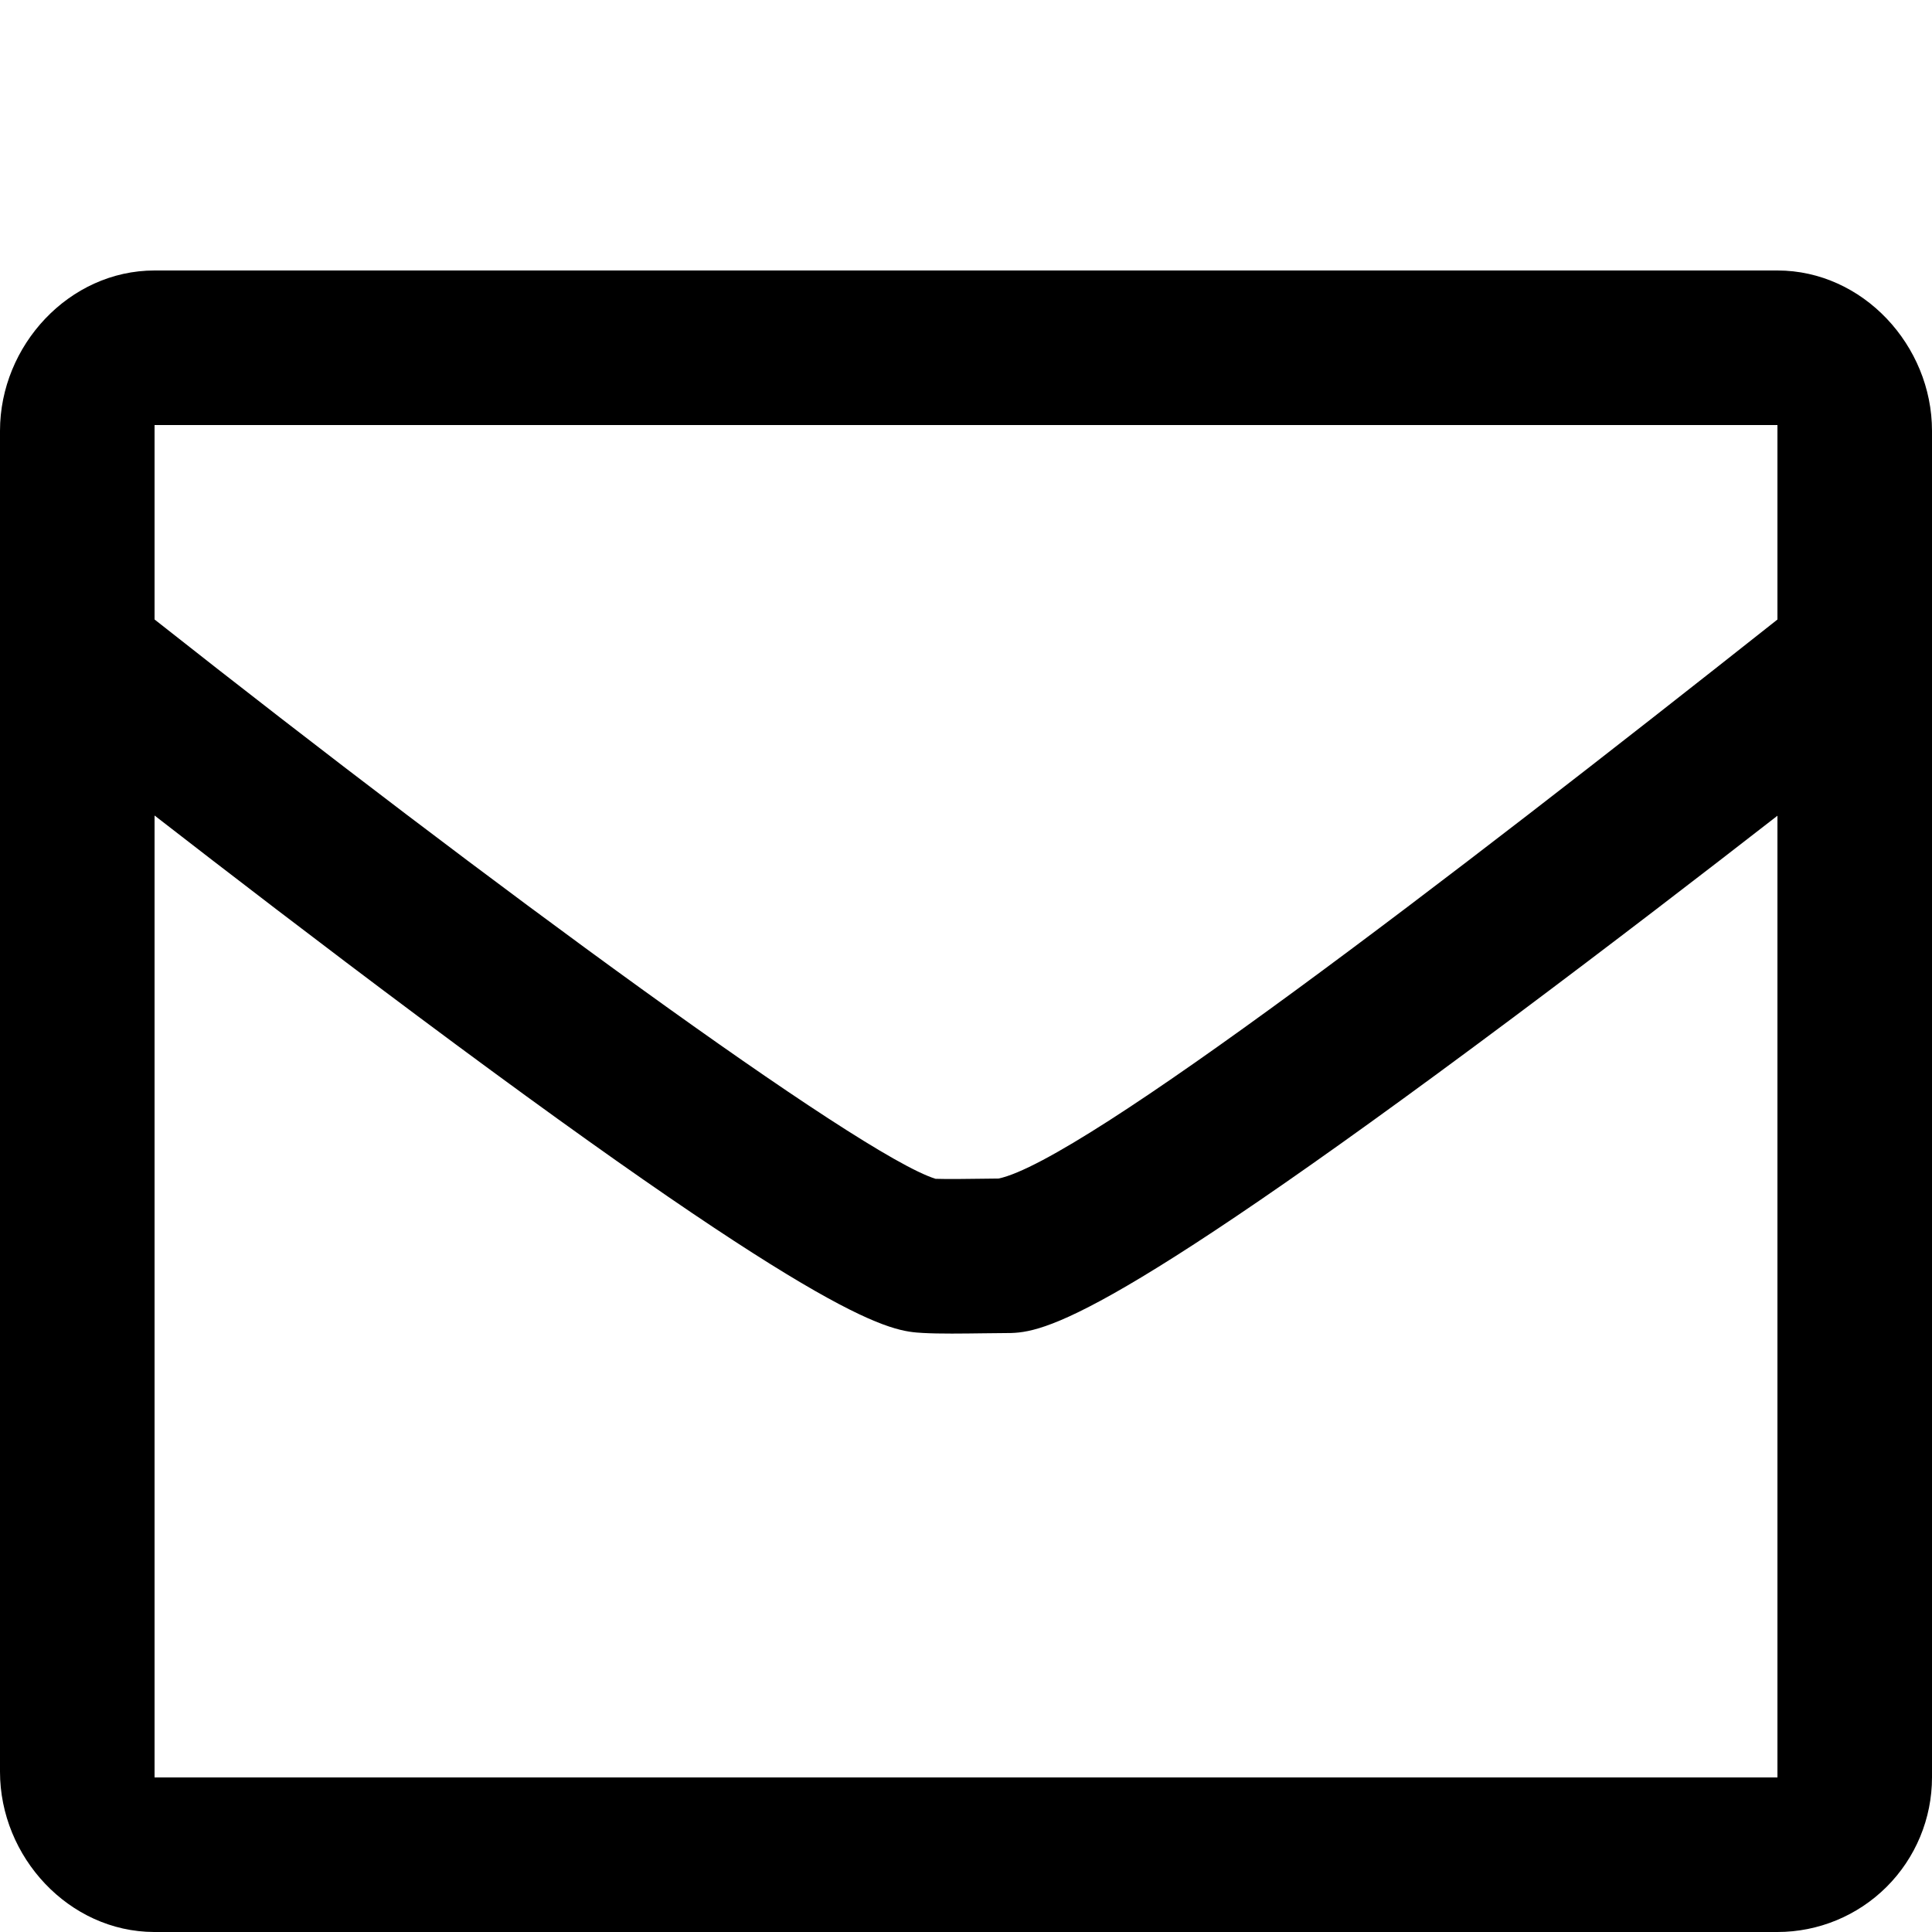
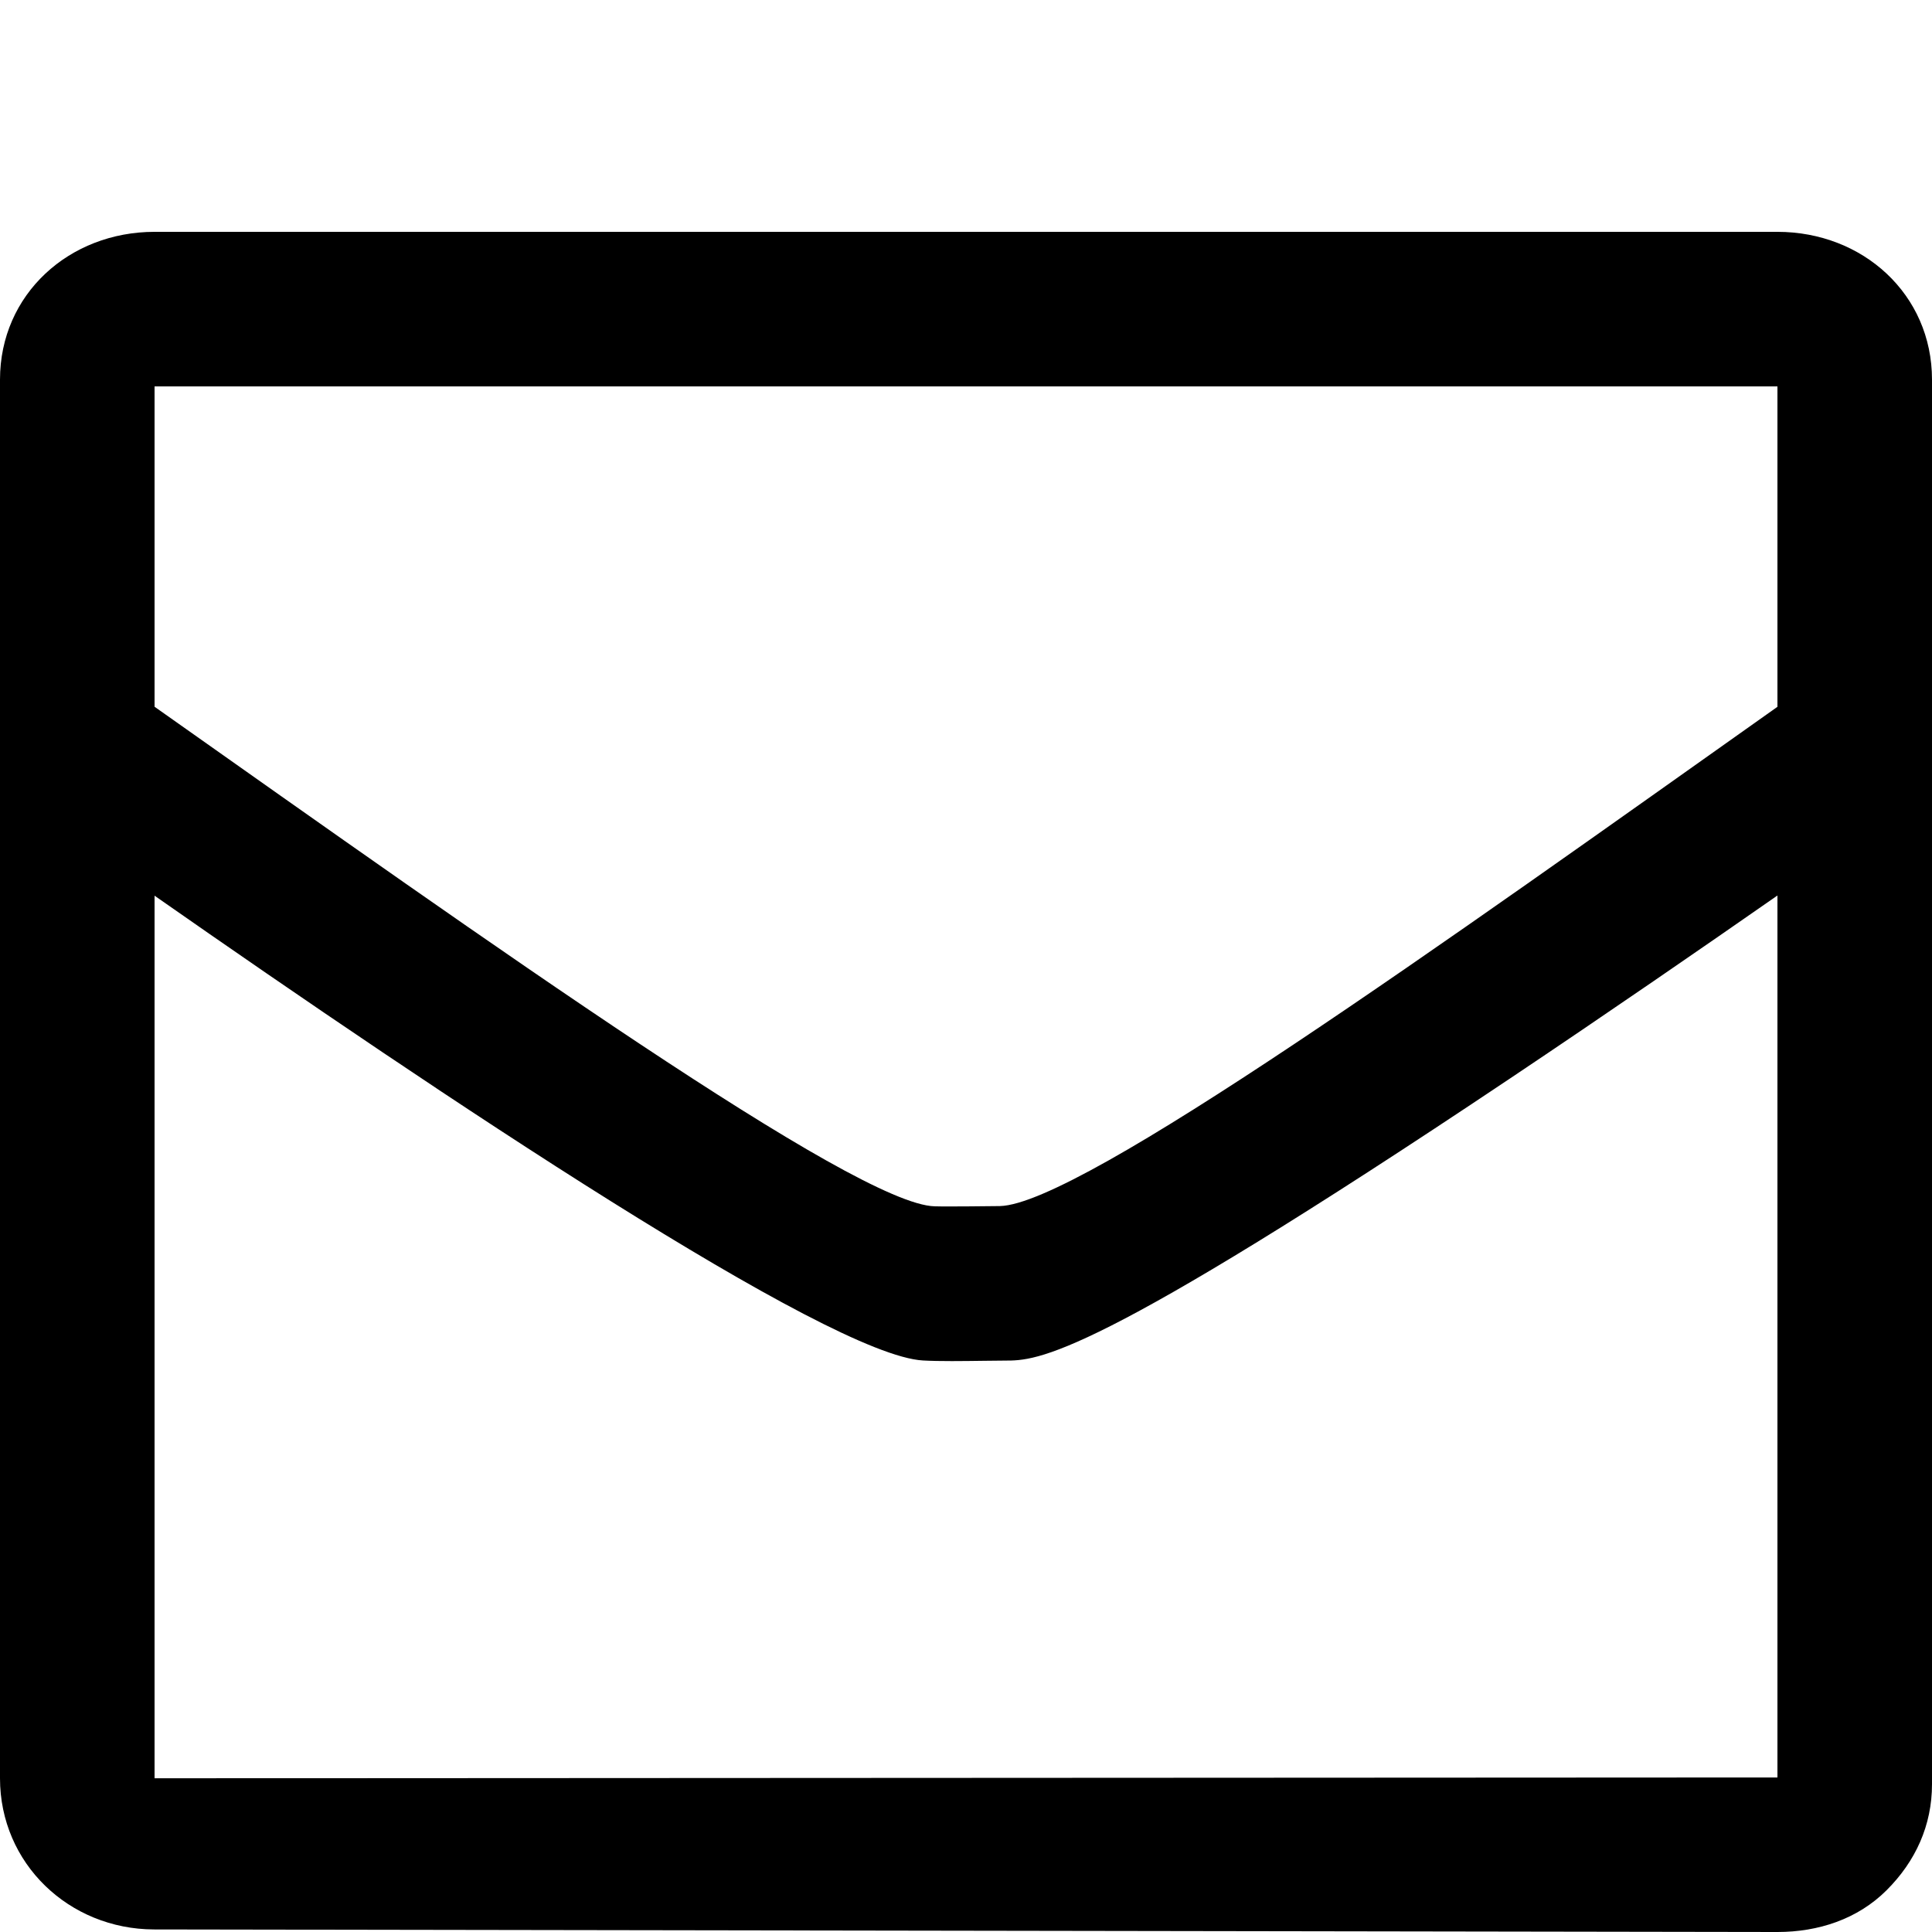
- <svg xmlns="http://www.w3.org/2000/svg" version="1.1" x="0px" y="0px" width="100px" height="100px" viewBox="0 0 100 100" enable-background="new 0 0 100 100" xml:space="preserve">
-   <g id="Layer_3">
- </g>
-   <g id="Your_Icon">
- </g>
-   <g id="Layer_4">
-     <g>
-       <path fill="none" d="M50.819,61.011c0.314-0.004,0.61-0.008,0.868-0.01C55.701,59.705,74.909,45.587,92,32.067V22H8v10.064    c17.18,13.563,36.49,27.728,40.425,28.951C49.031,61.035,50.052,61.022,50.819,61.011z" />
-       <path fill="none" d="M52,69c-0.289,0-0.665,0.005-1.076,0.011c-0.539,0.007-1.114,0.015-1.659,0.015    c-0.551,0-1.072-0.008-1.492-0.032c-1.688-0.096-4.513-0.255-26.153-16.4C16.596,48.845,11.705,45.086,8,42.211v49.495L92,92    V42.221c-3.732,2.902-8.671,6.704-13.731,10.483C56.454,69,53.773,69,52,69z" />
-       <path d="M92,14H8c-4.418,0-8,3.881-8,8.3v69.406c0,4.407,3.564,8.278,7.972,8.294h84c0.009,0,0.019,0,0.028,0    c2.117,0,4.147-0.839,5.647-2.333C99.153,96.166,100,94.126,100,92V22.3C100,17.881,96.418,14,92,14z M8,22h84v10.067    C74.909,45.587,56,60.1,51.687,61.001c-0.258,0.002-0.554,0.005-0.868,0.01c-0.768,0.011-1.788,0.024-2.395,0.004    C44.49,59.792,25.18,45.627,8,32.064V22z M92,92H8V42.211c3.705,2.875,8.596,6.634,13.621,10.383    c21.64,16.145,24.465,16.304,26.153,16.4c0.42,0.024,0.94,0.032,1.492,0.032c0.545,0,1.12-0.008,1.659-0.015    C51.335,69.005,51.711,69,52,69c1.773,0,4.454,0,26.269-16.295c5.06-3.779,9.999-7.581,13.731-10.483V92z" />
-     </g>
-   </g>
+ <svg xmlns="http://www.w3.org/2000/svg" version="1.1" id="Layer_1" x="0px" y="0px" width="100px" height="100px" viewBox="0 0 100 100" enable-background="new 0 0 100 100" xml:space="preserve">
+   <path d="M92,12H8c-4.418,0-8,3.231-8,7.65v72.393c0,4.407,3.564,7.81,7.971,7.825l84,0.132c0.01,0,0.02,0,0.029,0  c2.116,0,4.146-0.663,5.646-2.158C99.153,96.341,100,94.477,100,92.35v-72.7C100,15.231,96.418,12,92,12z M92,20v16.584  C74.816,48.758,55.915,62.336,51.754,62.426c-0.273,0.002-2.783,0.035-3.382,0.012C44.299,62.336,25.289,48.791,8,36.581V20H92z   M8,92.043V46.361c14.878,10.4,34.897,23.782,39.773,24.057c0.42,0.024,0.94,0.032,1.492,0.032c0.545,0,1.12-0.008,1.659-0.015  c0.411-0.006,0.787-0.011,1.076-0.011c1.729,0,4.34,0,26.1-14.563c5.135-3.437,10.149-6.896,13.9-9.51V92L8,92.043z" />
</svg>
